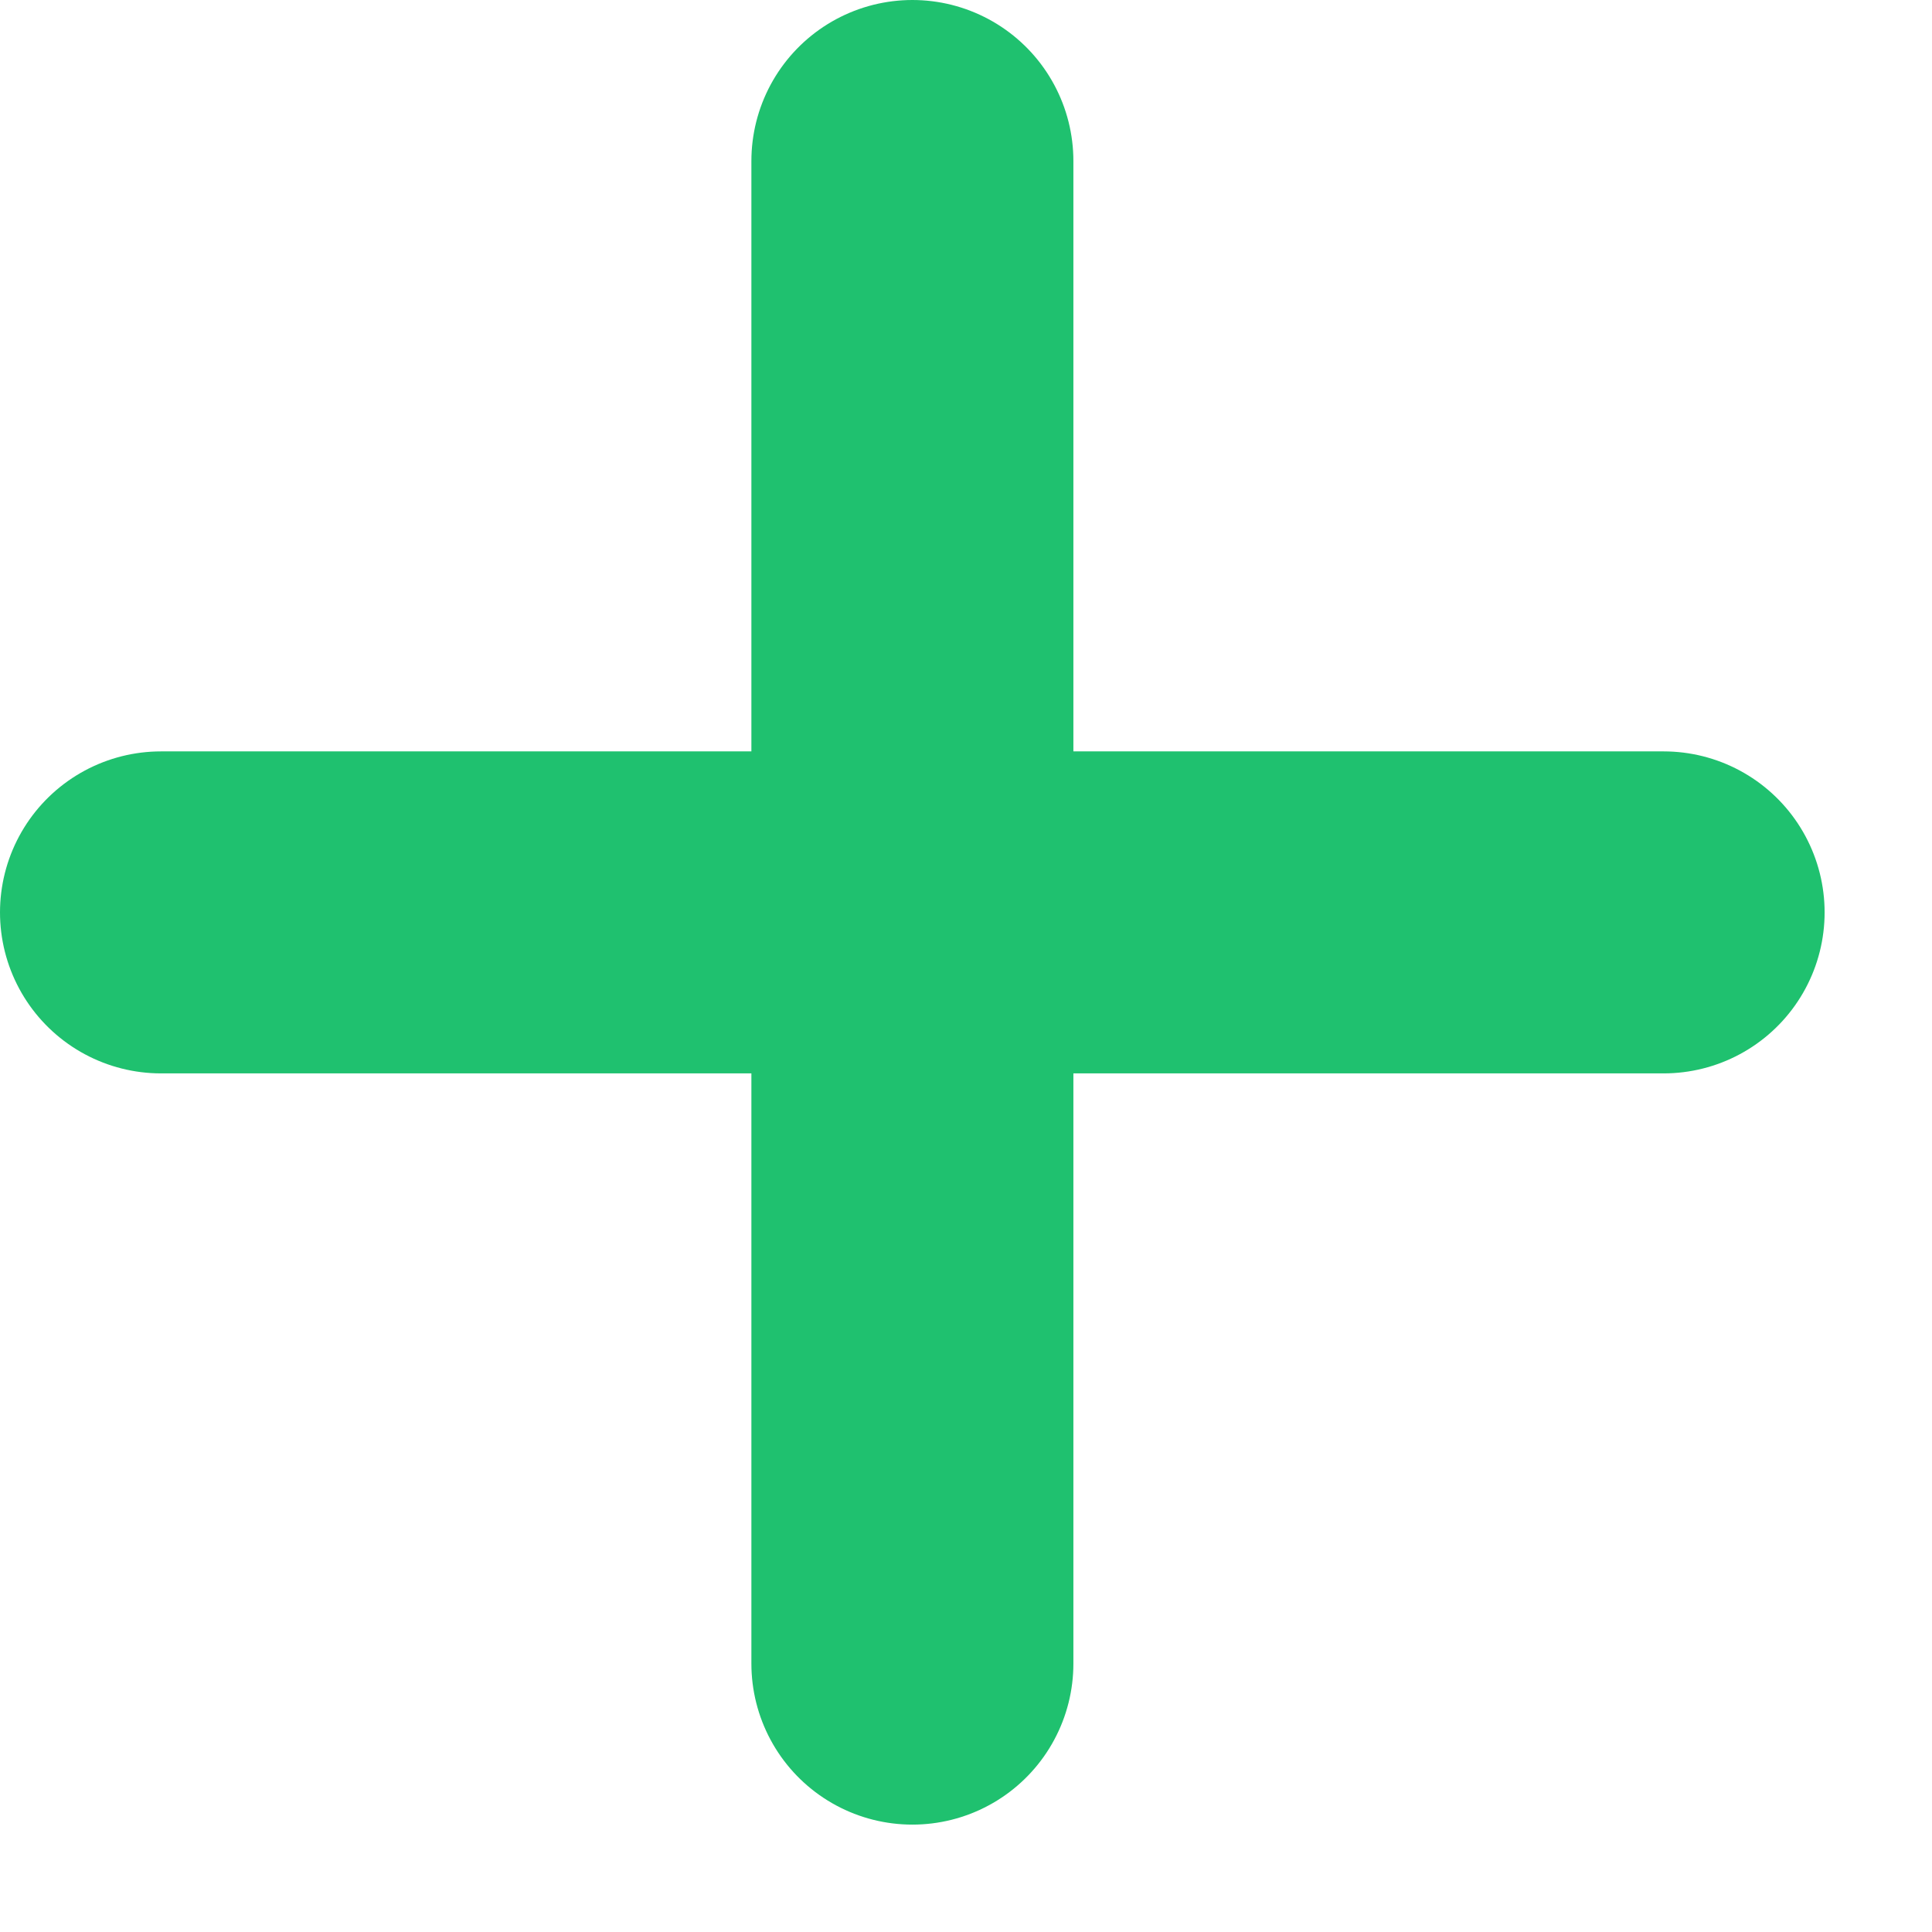
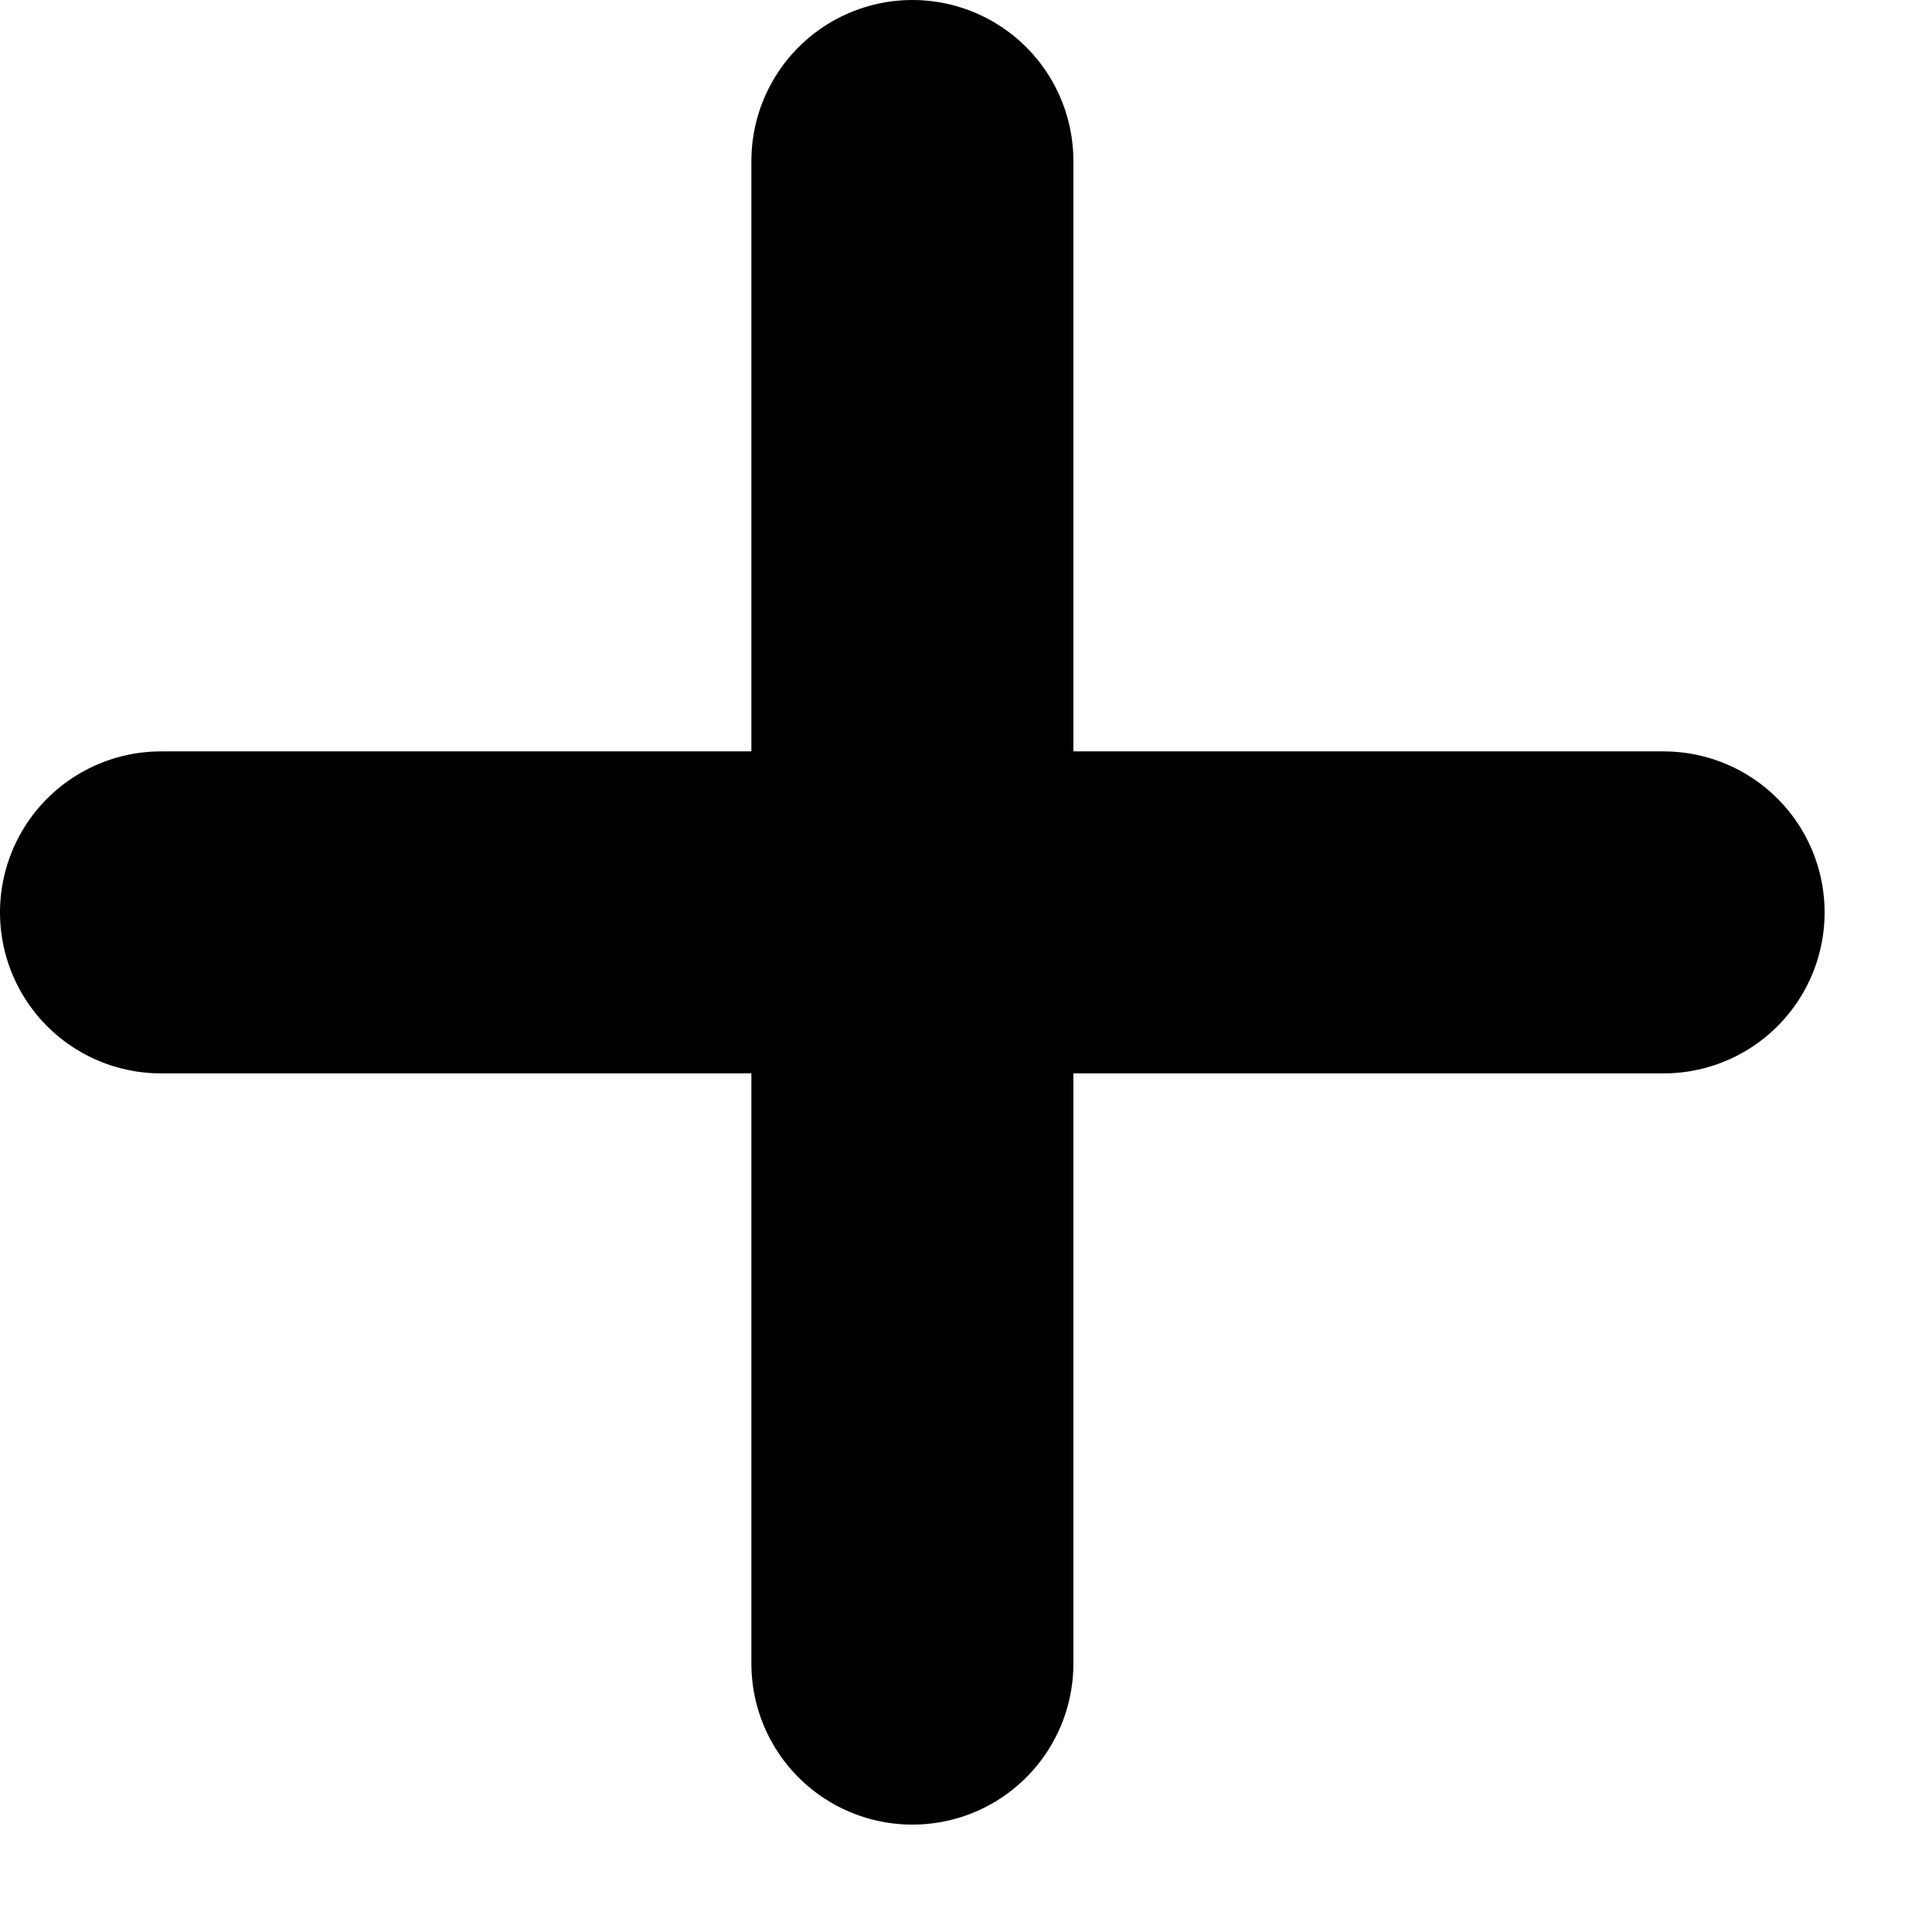
- <svg xmlns="http://www.w3.org/2000/svg" width="12" height="12" viewBox="0 0 12 12" fill="none">
-   <path d="M1 5.667H10.333M5.667 1V10.333" stroke="#1FC16F" stroke-width="2" stroke-linecap="round" stroke-linejoin="round" />
+ <svg xmlns="http://www.w3.org/2000/svg" viewBox="0 0 12 12" fill="none">
+   <path d="M1 5.667H10.333M5.667 1V10.333" stroke="currentColor" stroke-width="2" stroke-linecap="round" stroke-linejoin="round" />
</svg>
